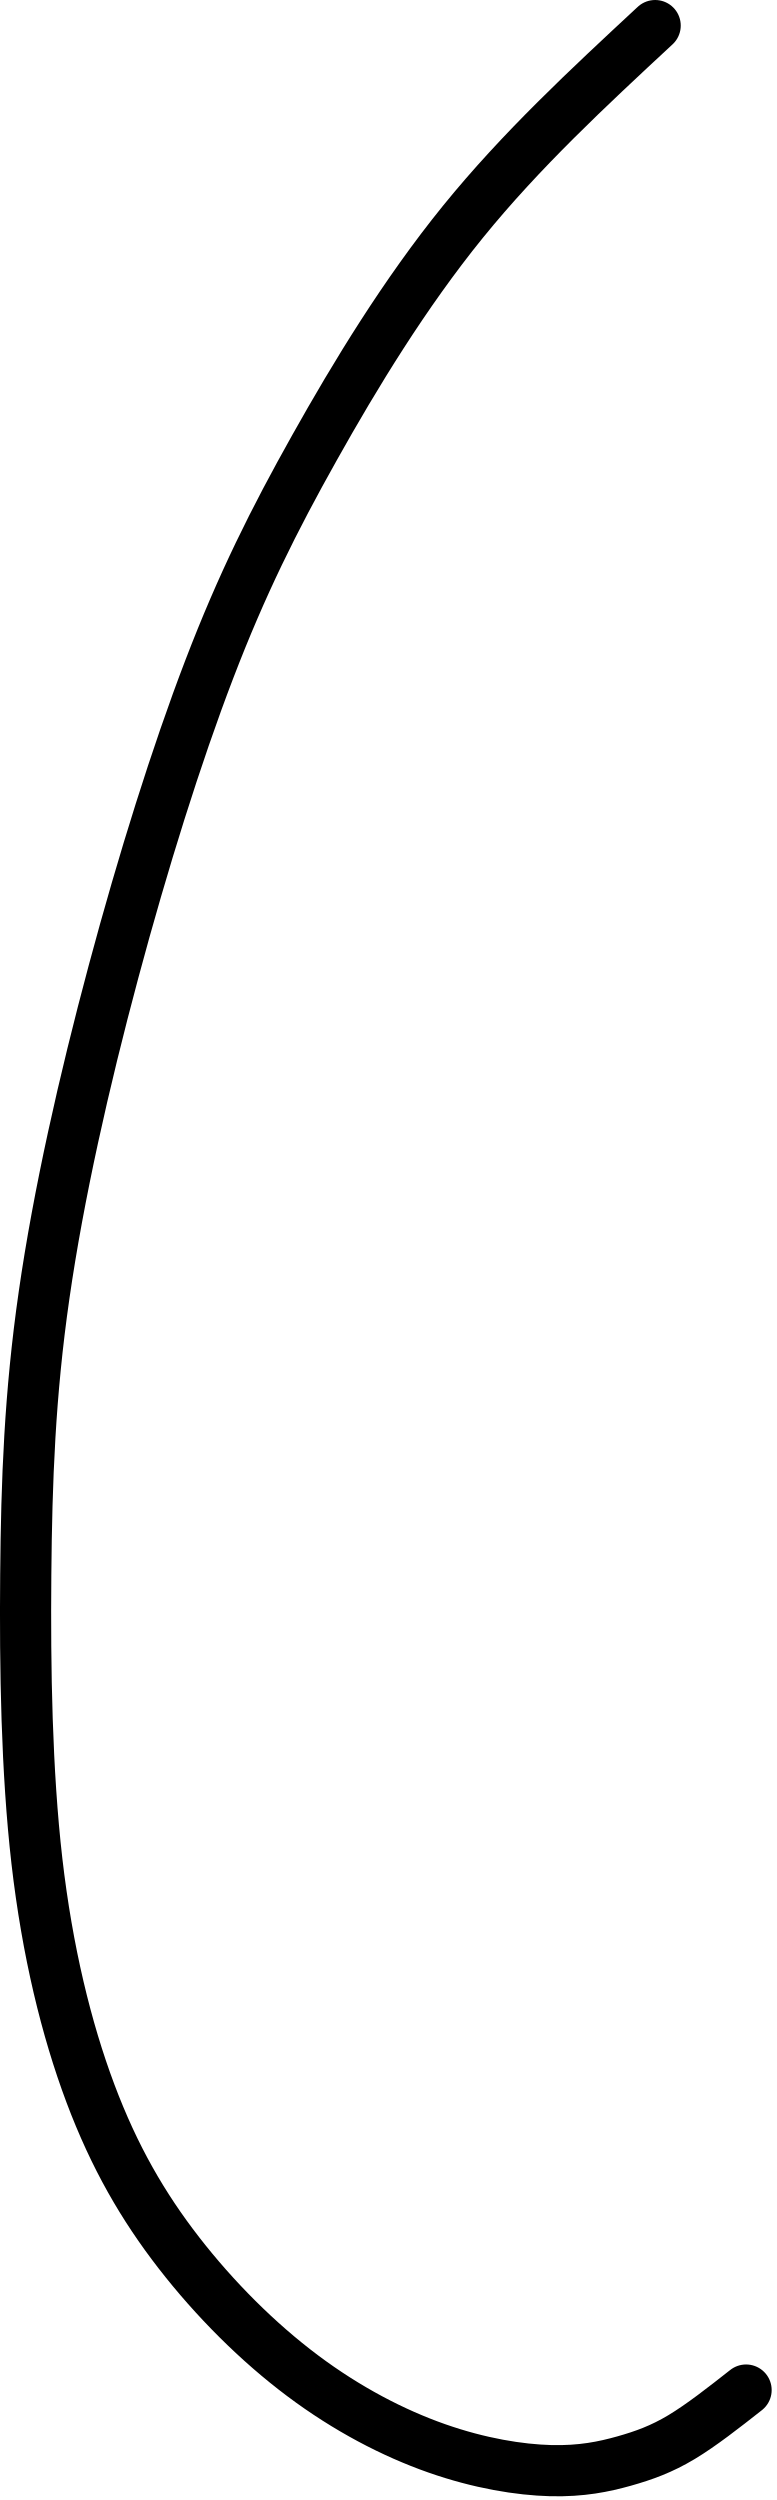
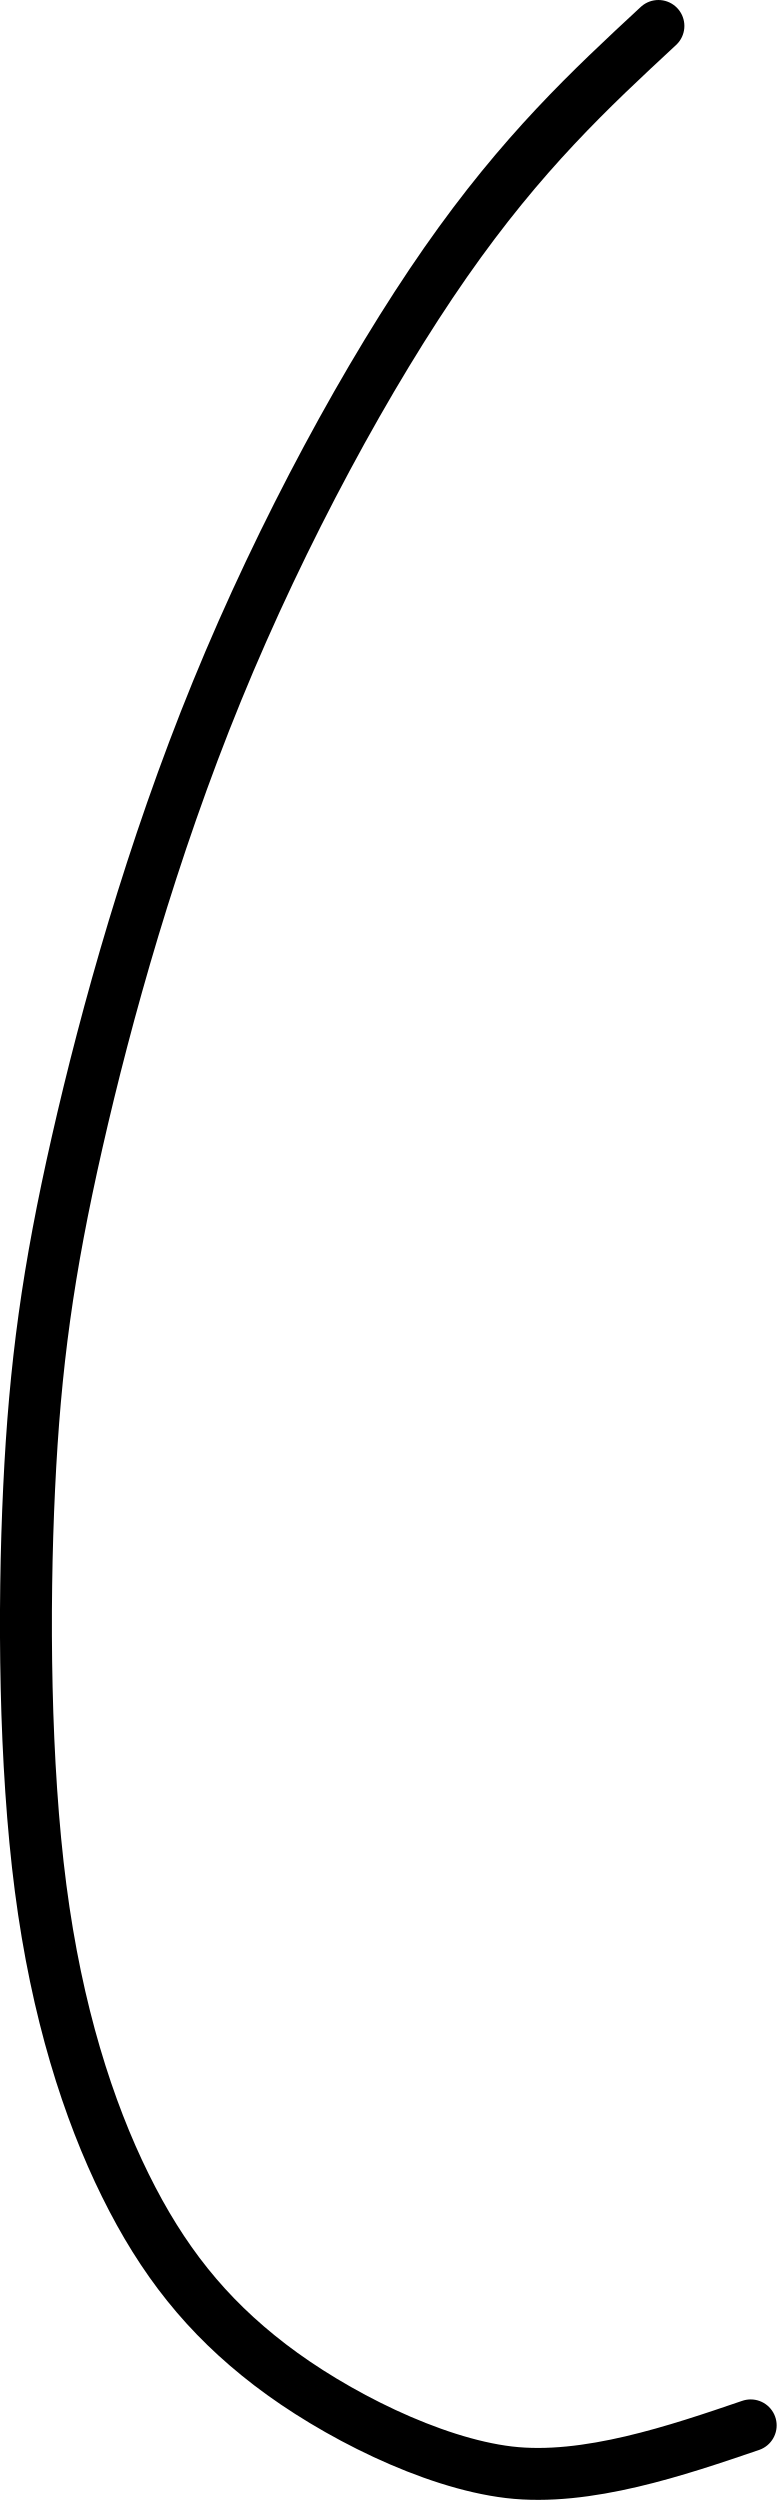
- <svg xmlns="http://www.w3.org/2000/svg" width="100%" height="100%" viewBox="0 0 86 277" version="1.1" xml:space="preserve" style="fill-rule:evenodd;clip-rule:evenodd;stroke-linecap:round;stroke-linejoin:round;">
-   <g transform="matrix(1,0,0,1,-748.8886,-404.4588)">
-     <g transform="matrix(5.669291,0,0,5.669291,0,0)">
-       <path id="Orbital-Rim" d="M144.9,71.842C143.591,73.058 142.281,74.274 141.143,75.677C140.005,77.081 139.038,78.671 138.243,80.09C137.448,81.508 136.824,82.756 136.185,84.424C135.546,86.092 134.891,88.181 134.314,90.333C133.737,92.484 133.238,94.698 132.958,96.647C132.677,98.596 132.615,100.28 132.599,102.119C132.583,103.959 132.615,105.955 132.817,107.716C133.02,109.478 133.394,111.006 133.862,112.253C134.33,113.5 134.891,114.467 135.592,115.371C136.294,116.276 137.136,117.118 138.009,117.772C138.882,118.427 139.786,118.895 140.628,119.191C141.47,119.487 142.25,119.612 142.858,119.628C143.466,119.643 143.902,119.55 144.292,119.441C144.682,119.331 145.025,119.207 145.415,118.973C145.804,118.739 146.241,118.396 146.677,118.053" style="fill:none;fill-rule:nonzero;stroke:black;stroke-width:1px;" />
-     </g>
+ <svg xmlns="http://www.w3.org/2000/svg" width="14.958mm" height="48.147mm" viewBox="0 0 14.958 48.147" version="1.1" id="svg1" xml:space="preserve">
+   <defs id="defs1" />
+   <g id="layer1" transform="translate(-132.2197,-71.34205)">
+     <path style="opacity:1;fill:none;fill-opacity:1;stroke:#000000;stroke-width:1;stroke-linecap:round;stroke-linejoin:round;paint-order:stroke fill markers" d="m 144.9,71.842 c -1.31,1.216 -2.619,2.432 -4.099,4.554 -1.479,2.122 -3.144,5.179 -4.402,8.256 -1.258,3.077 -2.132,6.217 -2.694,8.691 -0.562,2.474 -0.811,4.285 -0.924,6.653 -0.113,2.368 -0.089,5.322 0.221,7.709 0.31,2.387 0.919,4.282 1.631,5.723 0.711,1.441 1.554,2.511 2.786,3.456 1.232,0.945 3.113,1.894 4.603,2.071 1.49,0.177 3.252,-0.424 4.655,-0.903" id="path9" />
  </g>
</svg>
